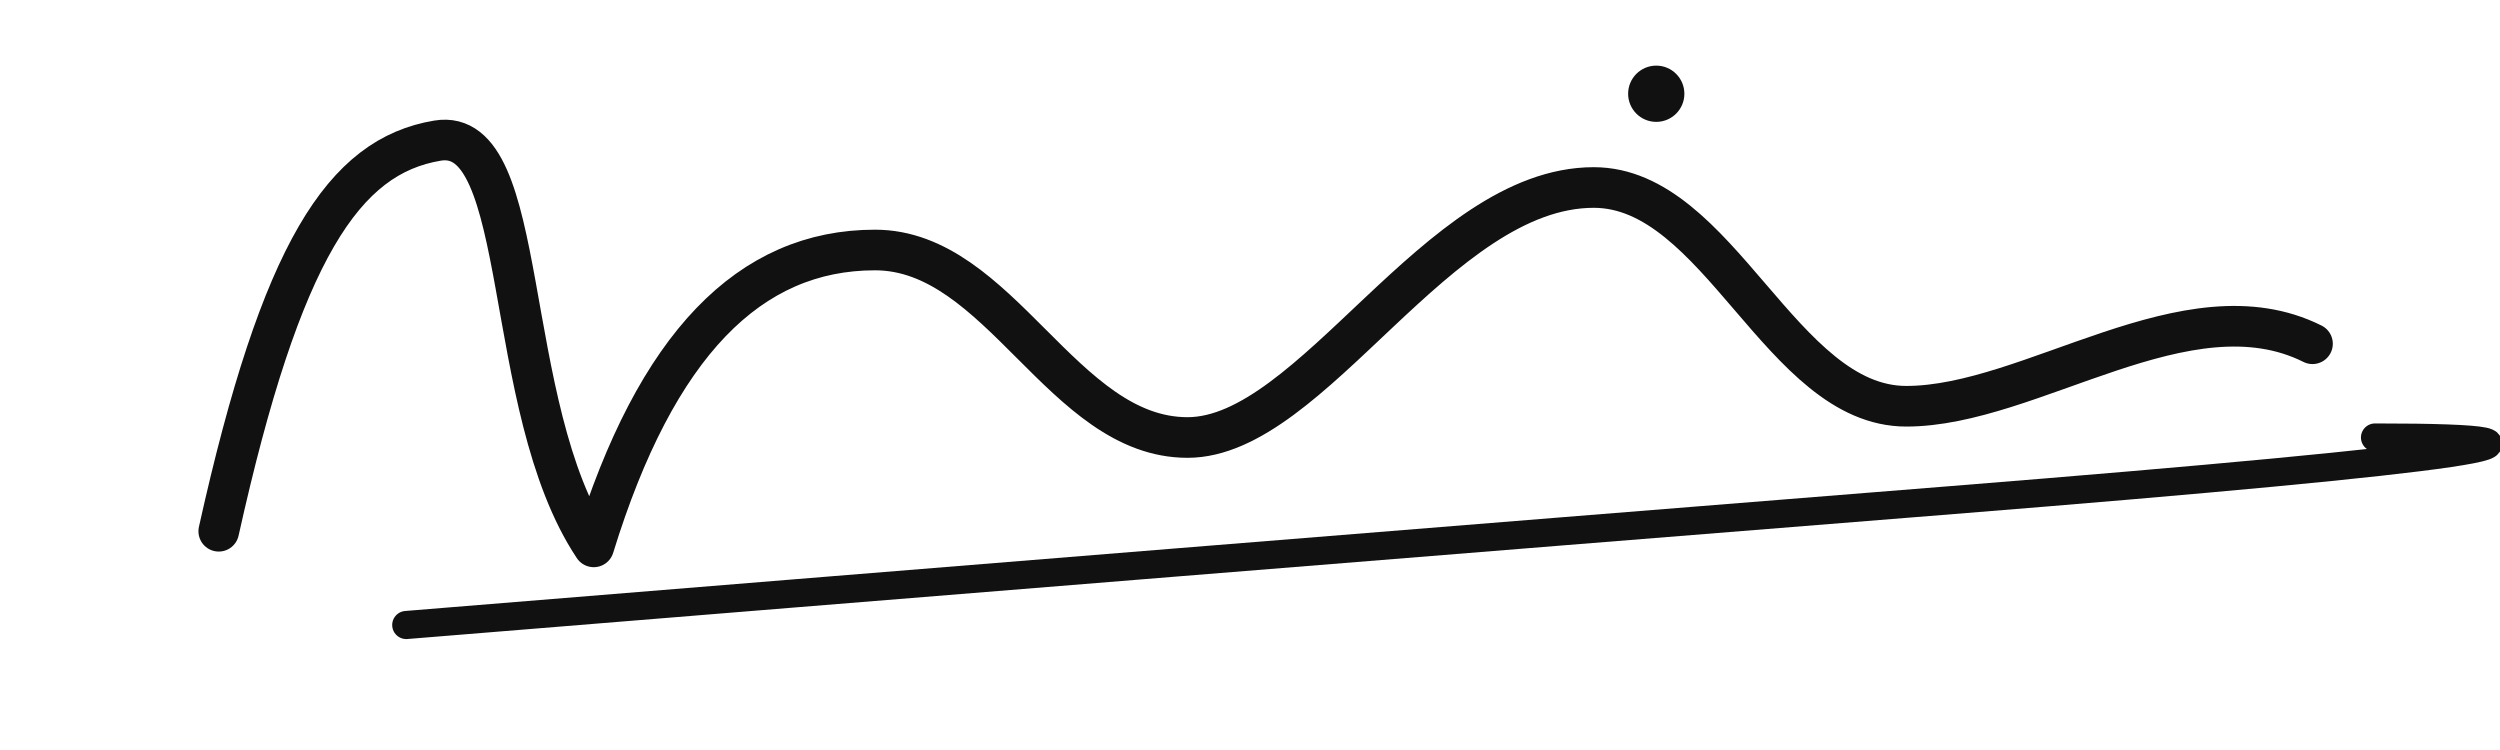
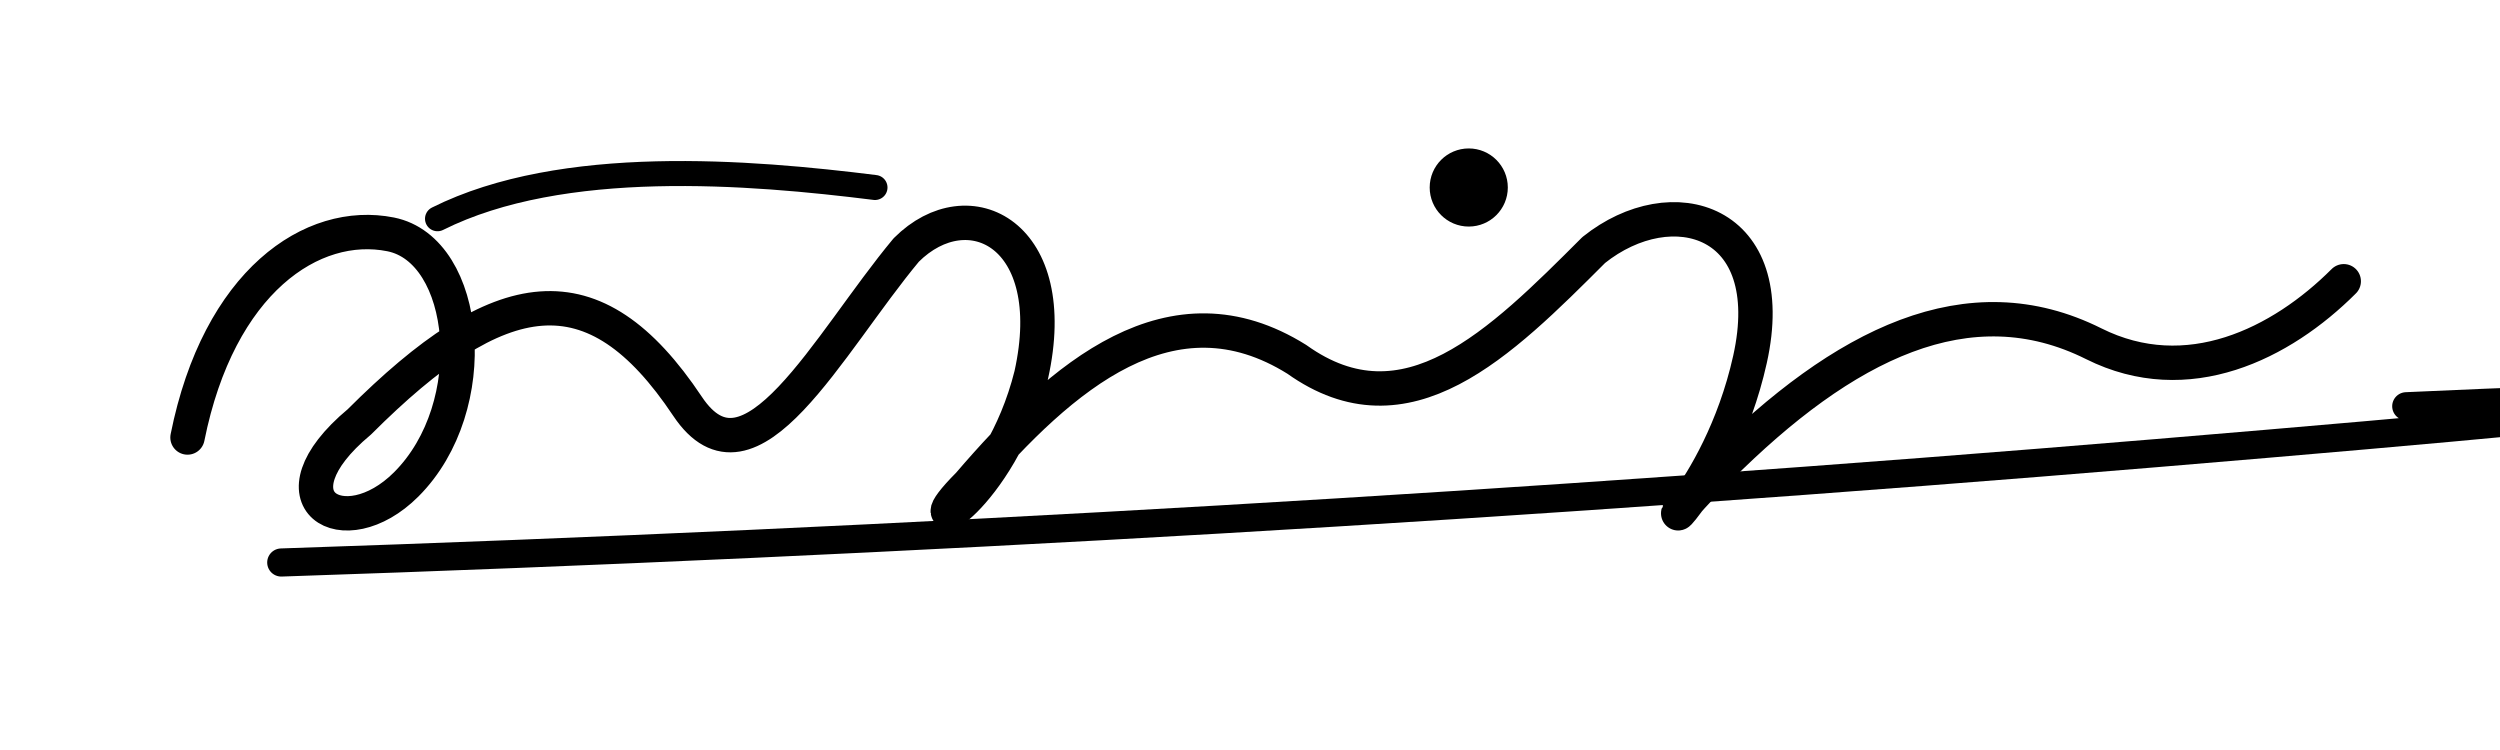
<svg xmlns="http://www.w3.org/2000/svg" viewBox="0 0 160 48" width="160" height="48">
-   <path d="M14 34 C 18 16, 22 10, 28 9 C 34 8, 32 26, 38 35 C 42 22, 48 16, 56 16 C 64 16, 68 28, 76 28 C 84 28, 92 12, 102 12 C 110 12, 114 26, 122 26 C 130 26, 140 18, 148 22" fill="none" stroke="#111111" stroke-width="2.6" stroke-linecap="round" stroke-linejoin="round" />
-   <path d="M26 40 Q 75 36 125 32 T 152 28" fill="none" stroke="#111111" stroke-width="1.8" stroke-linecap="round" />
-   <circle cx="106" cy="6" r="1.8" fill="#111111" />
+   <g fill="none" stroke="#000000" stroke-width="2.2" stroke-linecap="round" stroke-linejoin="round">
+     <path d="M 12 28 C 14 18, 20 14, 25 15 C 30 16, 31 26, 26 31 C 22 35, 17 32, 23 27 C 32 18, 38 17, 44 26 C 48 32, 53 22, 58 16 C 62 12, 68 15, 66 24 C 64 32, 58 35, 62 31 C 68 24, 75 18, 83 23 C 90 28, 96 22, 102 16 C 107 12, 114 14, 112 23 C 110 32, 104 36, 110 30 C 118 22, 126 18, 134 22 C 140 25, 146 22, 150 18" />
+     <path d="M 18 36 Q 78 34 138 29 T 154 26" stroke-width="1.8" />
+     <path d="M 28 14 C 36 10, 48 11, 56 12" stroke-width="1.6" />
+     <circle cx="94" cy="12" r="1.4" fill="#000000" />
+   </g>
</svg>
